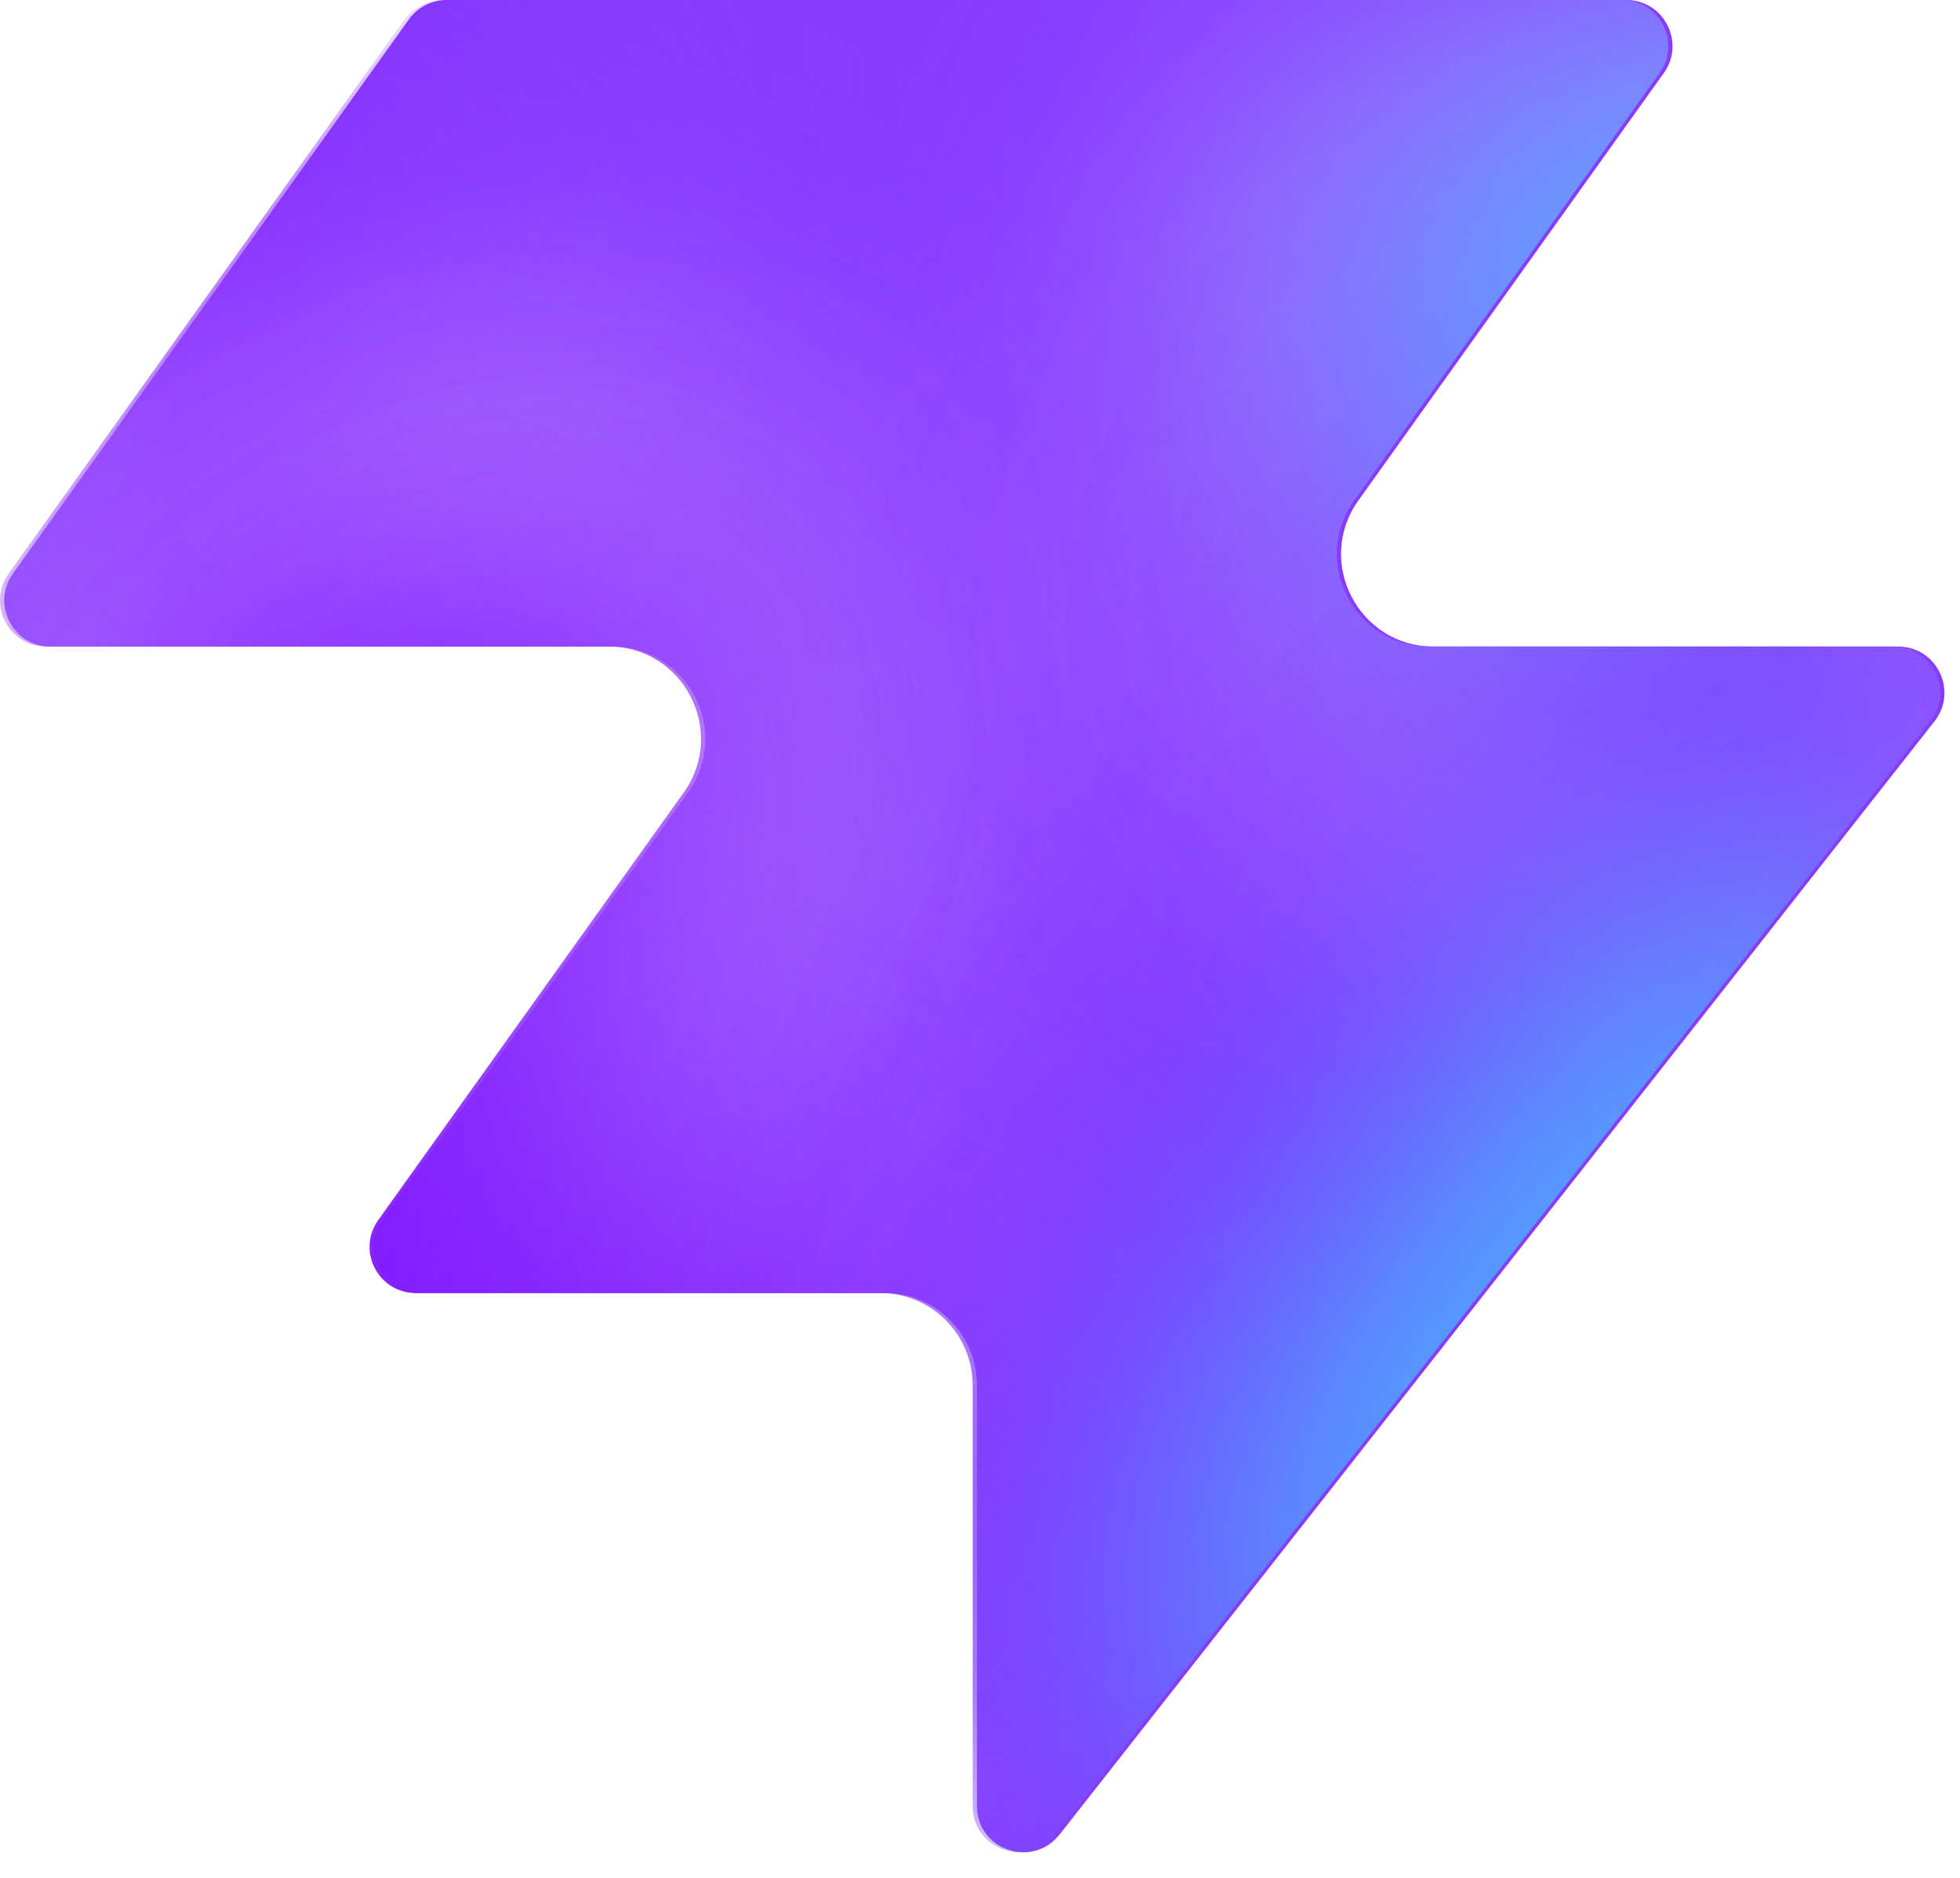
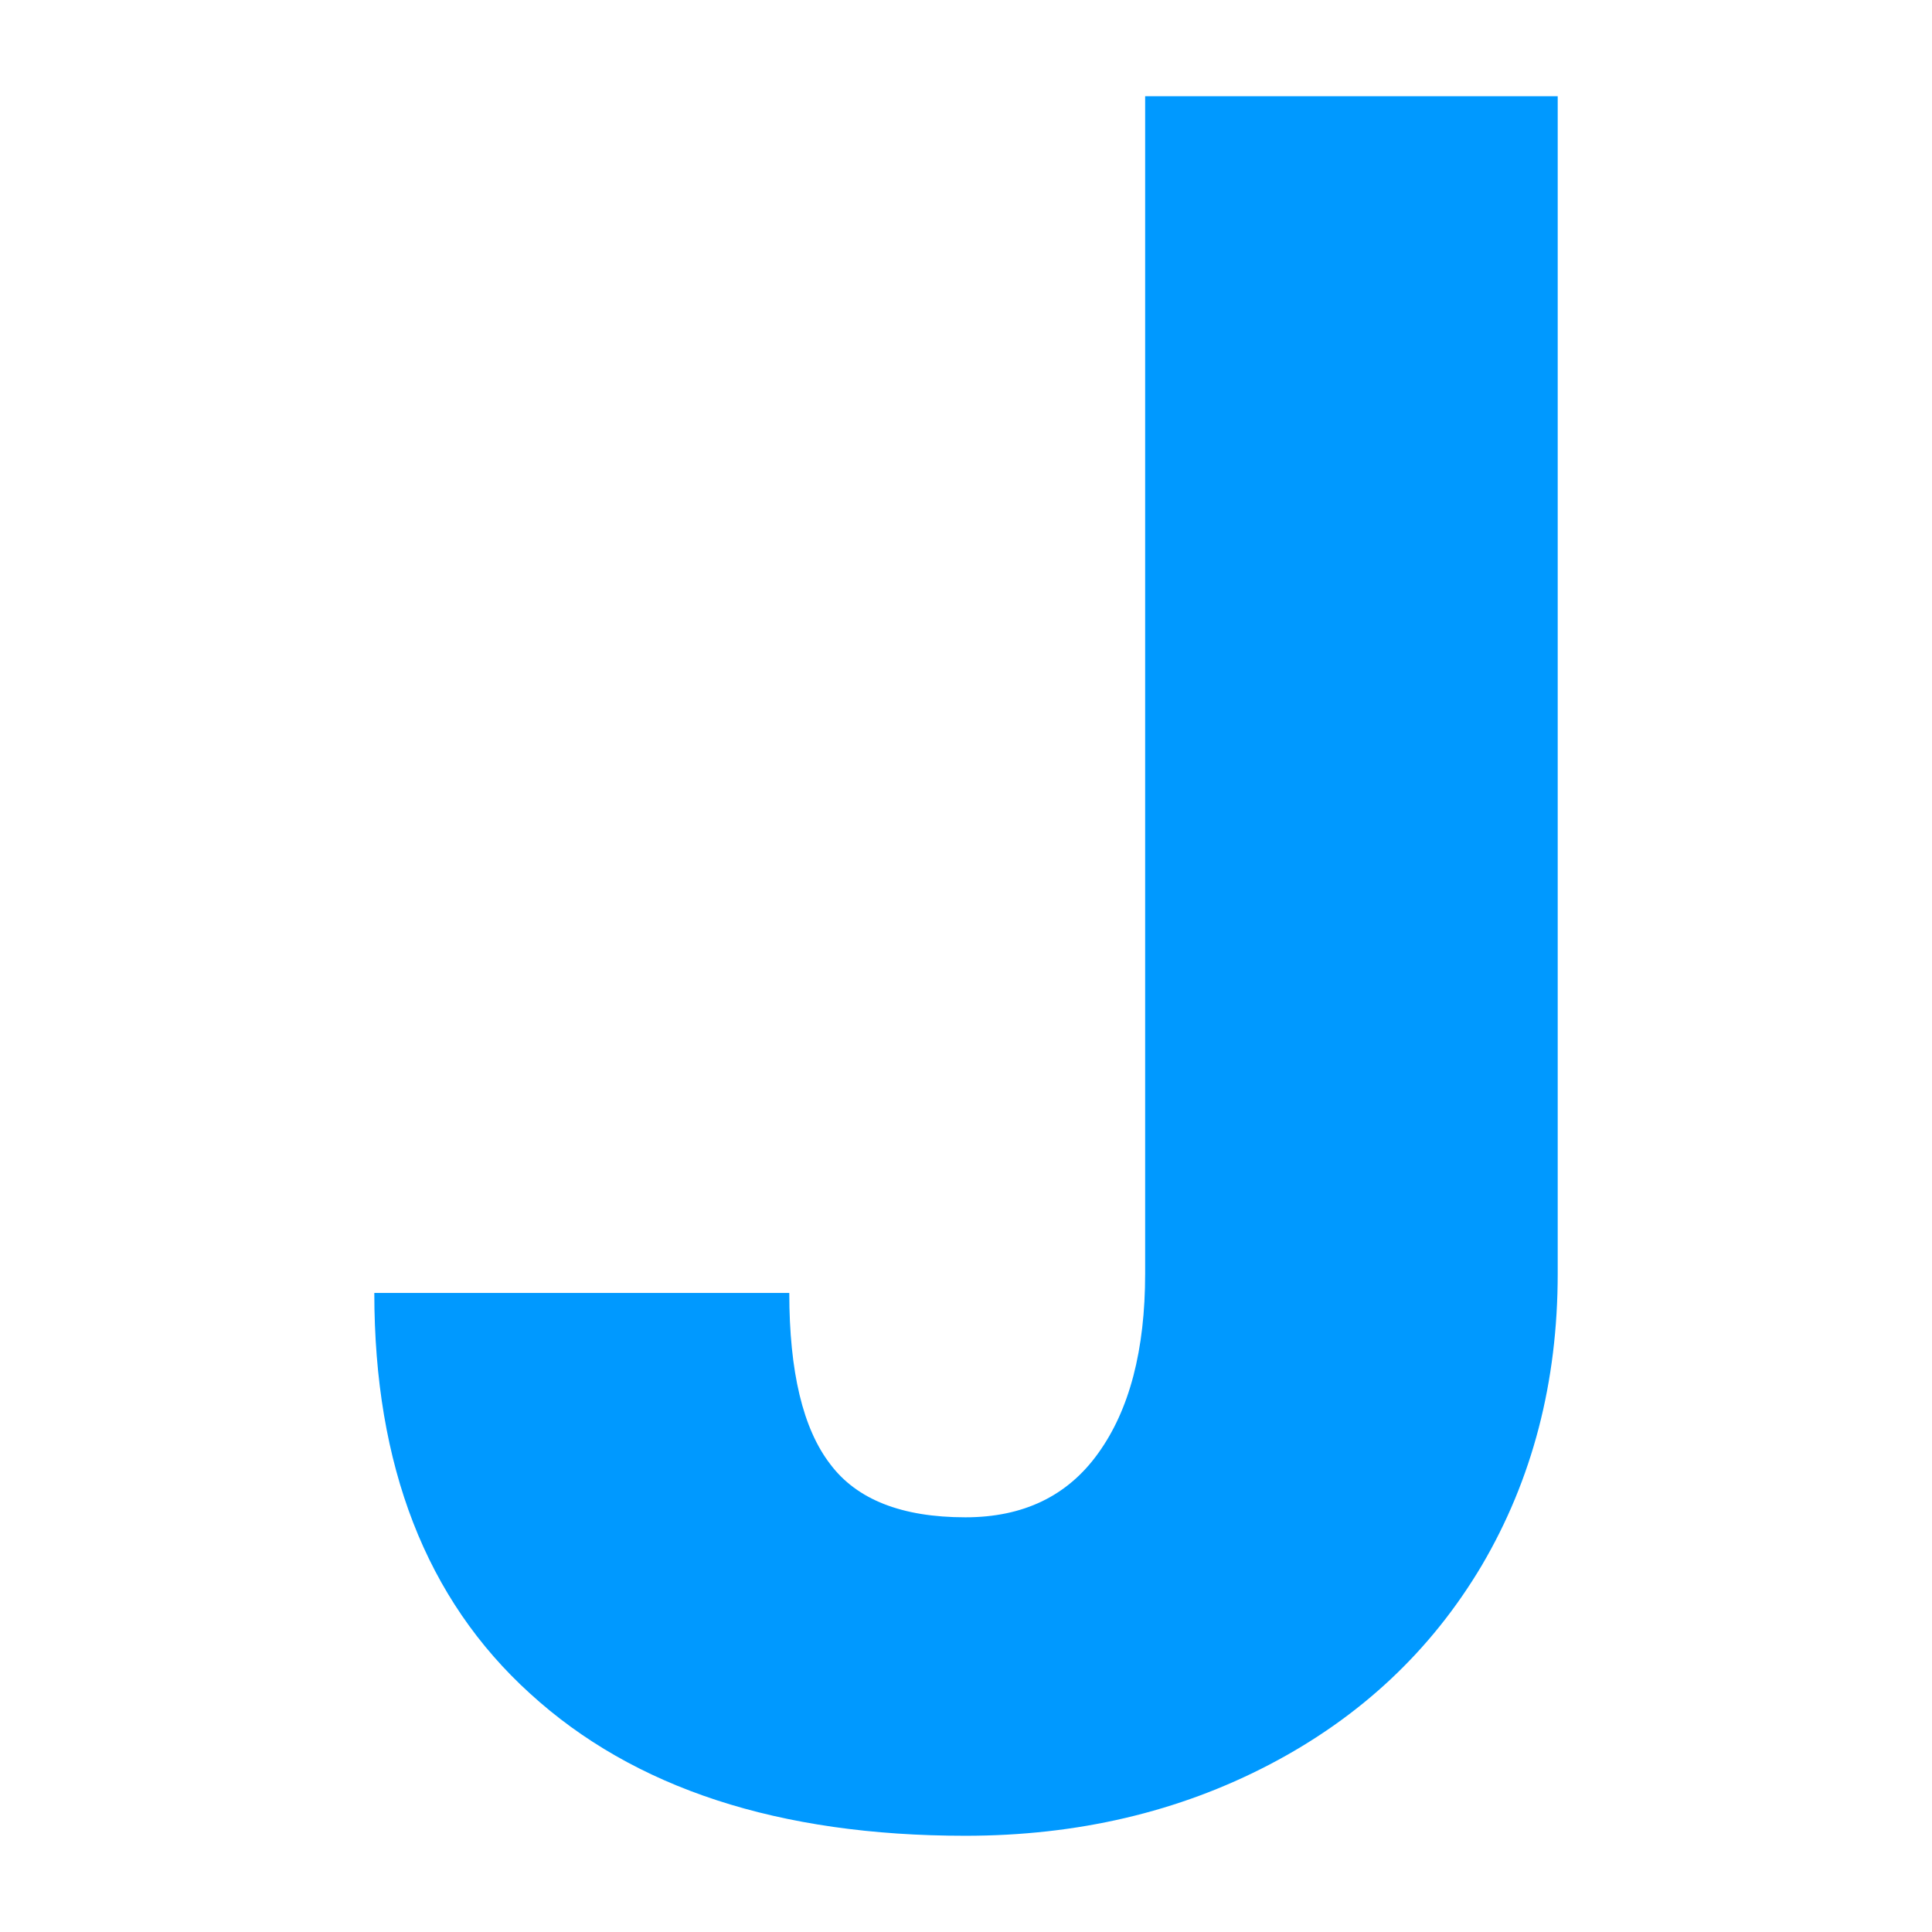
- <svg xmlns="http://www.w3.org/2000/svg" width="48" height="46" fill="none" viewBox="0 0 48 46">
-   <path fill="#863bff" d="M25.946 44.938c-.664.845-2.021.375-2.021-.698V33.937a2.26 2.26 0 0 0-2.262-2.262H10.287c-.92 0-1.456-1.04-.92-1.788l7.48-10.471c1.07-1.497 0-3.578-1.842-3.578H1.237c-.92 0-1.456-1.04-.92-1.788L10.013.474c.214-.297.556-.474.92-.474h28.894c.92 0 1.456 1.04.92 1.788l-7.48 10.471c-1.07 1.498 0 3.579 1.842 3.579h11.377c.943 0 1.473 1.088.89 1.83L25.947 44.94z" style="fill:#863bff;fill:color(display-p3 .525 .23 1);fill-opacity:1" />
-   <mask id="a" width="48" height="46" x="0" y="0" maskUnits="userSpaceOnUse" style="mask-type:alpha">
-     <path fill="#000" d="M25.842 44.938c-.664.844-2.021.375-2.021-.698V33.937a2.26 2.26 0 0 0-2.262-2.262H10.183c-.92 0-1.456-1.04-.92-1.788l7.48-10.471c1.07-1.498 0-3.579-1.842-3.579H1.133c-.92 0-1.456-1.04-.92-1.787L9.91.473c.214-.297.556-.474.92-.474h28.894c.92 0 1.456 1.04.92 1.788l-7.48 10.471c-1.07 1.498 0 3.578 1.842 3.578h11.377c.943 0 1.473 1.088.89 1.832L25.843 44.94z" style="fill:#000;fill-opacity:1" />
-   </mask>
-   <g mask="url(#a)">
-     <g filter="url(#b)">
-       <ellipse cx="5.508" cy="14.704" fill="#ede6ff" rx="5.508" ry="14.704" style="fill:#ede6ff;fill:color(display-p3 .927 .903 1);fill-opacity:1" transform="matrix(.00324 1 1 -.00324 -4.47 31.516)" />
+ <svg xmlns="http://www.w3.org/2000/svg" version="1.1" width="200" height="200">
+   <svg version="1.1" viewBox="0 0 200 200">
+     <rect width="200" height="200" fill="url('#gradient')" />
+     <defs>
+       <linearGradient id="SvgjsLinearGradient1006" gradientTransform="rotate(45 0.5 0.5)">
+         <stop offset="0%" stop-color="#ffffff" />
+         <stop offset="100%" stop-color="#ffffff" />
+       </linearGradient>
+     </defs>
+     <g>
+       <g fill="#0099ff" transform="matrix(12.4878,0,0,12.4878,34.37768,187.5412)" stroke="#ec7313" stroke-width="0">
+         <path d="M6.74-4.46L6.74-14.22L10.16-14.22L10.16-4.46Q10.16-3.11 9.53-2.04Q8.90-0.98 7.77-0.39Q6.64 0.20 5.25 0.20L5.25 0.20Q2.93 0.20 1.64-0.98Q0.35-2.15 0.35-4.30L0.35-4.30L3.79-4.30Q3.79-3.32 4.13-2.88Q4.46-2.44 5.25-2.44L5.25-2.44Q5.97-2.44 6.35-2.97Q6.74-3.51 6.74-4.46L6.74-4.46Z" />
+       </g>
    </g>
-     <g filter="url(#c)">
-       <ellipse cx="10.399" cy="29.851" fill="#ede6ff" rx="10.399" ry="29.851" style="fill:#ede6ff;fill:color(display-p3 .927 .903 1);fill-opacity:1" transform="matrix(.00324 1 1 -.00324 -39.328 7.883)" />
-     </g>
-     <g filter="url(#d)">
-       <ellipse cx="5.508" cy="30.487" fill="#7e14ff" rx="5.508" ry="30.487" style="fill:#7e14ff;fill:color(display-p3 .492 .077 1);fill-opacity:1" transform="rotate(89.814 -25.913 -14.639)scale(1 -1)" />
-     </g>
-     <g filter="url(#e)">
-       <ellipse cx="5.508" cy="30.599" fill="#7e14ff" rx="5.508" ry="30.599" style="fill:#7e14ff;fill:color(display-p3 .492 .077 1);fill-opacity:1" transform="rotate(89.814 -32.644 -3.334)scale(1 -1)" />
-     </g>
-     <g filter="url(#f)">
-       <ellipse cx="5.508" cy="30.599" fill="#7e14ff" rx="5.508" ry="30.599" style="fill:#7e14ff;fill:color(display-p3 .492 .077 1);fill-opacity:1" transform="matrix(.00324 1 1 -.00324 -34.34 30.47)" />
-     </g>
-     <g filter="url(#g)">
-       <ellipse cx="14.072" cy="22.078" fill="#ede6ff" rx="14.072" ry="22.078" style="fill:#ede6ff;fill:color(display-p3 .927 .903 1);fill-opacity:1" transform="rotate(93.35 24.506 48.493)scale(-1 1)" />
-     </g>
-     <g filter="url(#h)">
-       <ellipse cx="3.47" cy="21.501" fill="#7e14ff" rx="3.47" ry="21.501" style="fill:#7e14ff;fill:color(display-p3 .492 .077 1);fill-opacity:1" transform="rotate(89.009 28.708 47.59)scale(-1 1)" />
-     </g>
-     <g filter="url(#i)">
-       <ellipse cx="3.47" cy="21.501" fill="#7e14ff" rx="3.47" ry="21.501" style="fill:#7e14ff;fill:color(display-p3 .492 .077 1);fill-opacity:1" transform="rotate(89.009 28.708 47.59)scale(-1 1)" />
-     </g>
-     <g filter="url(#j)">
-       <ellipse cx=".387" cy="8.972" fill="#7e14ff" rx="4.407" ry="29.108" style="fill:#7e14ff;fill:color(display-p3 .492 .077 1);fill-opacity:1" transform="rotate(39.51 .387 8.972)" />
-     </g>
-     <g filter="url(#k)">
-       <ellipse cx="47.523" cy="-6.092" fill="#7e14ff" rx="4.407" ry="29.108" style="fill:#7e14ff;fill:color(display-p3 .492 .077 1);fill-opacity:1" transform="rotate(37.892 47.523 -6.092)" />
-     </g>
-     <g filter="url(#l)">
-       <ellipse cx="41.412" cy="6.333" fill="#47bfff" rx="5.971" ry="9.665" style="fill:#47bfff;fill:color(display-p3 .28 .748 1);fill-opacity:1" transform="rotate(37.892 41.412 6.333)" />
-     </g>
-     <g filter="url(#m)">
-       <ellipse cx="-1.879" cy="38.332" fill="#7e14ff" rx="4.407" ry="29.108" style="fill:#7e14ff;fill:color(display-p3 .492 .077 1);fill-opacity:1" transform="rotate(37.892 -1.88 38.332)" />
-     </g>
-     <g filter="url(#n)">
-       <ellipse cx="-1.879" cy="38.332" fill="#7e14ff" rx="4.407" ry="29.108" style="fill:#7e14ff;fill:color(display-p3 .492 .077 1);fill-opacity:1" transform="rotate(37.892 -1.88 38.332)" />
-     </g>
-     <g filter="url(#o)">
-       <ellipse cx="35.651" cy="29.907" fill="#7e14ff" rx="4.407" ry="29.108" style="fill:#7e14ff;fill:color(display-p3 .492 .077 1);fill-opacity:1" transform="rotate(37.892 35.651 29.907)" />
-     </g>
-     <g filter="url(#p)">
-       <ellipse cx="38.418" cy="32.4" fill="#47bfff" rx="5.971" ry="15.297" style="fill:#47bfff;fill:color(display-p3 .28 .748 1);fill-opacity:1" transform="rotate(37.892 38.418 32.4)" />
-     </g>
-   </g>
-   <defs>
-     <filter id="b" width="60.045" height="41.654" x="-19.77" y="16.149" color-interpolation-filters="sRGB" filterUnits="userSpaceOnUse">
-       <feFlood flood-opacity="0" result="BackgroundImageFix" />
-       <feBlend in="SourceGraphic" in2="BackgroundImageFix" result="shape" />
-       <feGaussianBlur result="effect1_foregroundBlur_2002_17158" stdDeviation="7.659" />
-     </filter>
-     <filter id="c" width="90.34" height="51.437" x="-54.613" y="-7.533" color-interpolation-filters="sRGB" filterUnits="userSpaceOnUse">
-       <feFlood flood-opacity="0" result="BackgroundImageFix" />
-       <feBlend in="SourceGraphic" in2="BackgroundImageFix" result="shape" />
-       <feGaussianBlur result="effect1_foregroundBlur_2002_17158" stdDeviation="7.659" />
-     </filter>
-     <filter id="d" width="79.355" height="29.4" x="-49.64" y="2.03" color-interpolation-filters="sRGB" filterUnits="userSpaceOnUse">
-       <feFlood flood-opacity="0" result="BackgroundImageFix" />
-       <feBlend in="SourceGraphic" in2="BackgroundImageFix" result="shape" />
-       <feGaussianBlur result="effect1_foregroundBlur_2002_17158" stdDeviation="4.596" />
-     </filter>
-     <filter id="e" width="79.579" height="29.4" x="-45.045" y="20.029" color-interpolation-filters="sRGB" filterUnits="userSpaceOnUse">
-       <feFlood flood-opacity="0" result="BackgroundImageFix" />
-       <feBlend in="SourceGraphic" in2="BackgroundImageFix" result="shape" />
-       <feGaussianBlur result="effect1_foregroundBlur_2002_17158" stdDeviation="4.596" />
-     </filter>
-     <filter id="f" width="79.579" height="29.4" x="-43.513" y="21.178" color-interpolation-filters="sRGB" filterUnits="userSpaceOnUse">
-       <feFlood flood-opacity="0" result="BackgroundImageFix" />
-       <feBlend in="SourceGraphic" in2="BackgroundImageFix" result="shape" />
-       <feGaussianBlur result="effect1_foregroundBlur_2002_17158" stdDeviation="4.596" />
-     </filter>
-     <filter id="g" width="74.749" height="58.852" x="15.756" y="-17.901" color-interpolation-filters="sRGB" filterUnits="userSpaceOnUse">
-       <feFlood flood-opacity="0" result="BackgroundImageFix" />
-       <feBlend in="SourceGraphic" in2="BackgroundImageFix" result="shape" />
-       <feGaussianBlur result="effect1_foregroundBlur_2002_17158" stdDeviation="7.659" />
-     </filter>
-     <filter id="h" width="61.377" height="25.362" x="23.548" y="2.284" color-interpolation-filters="sRGB" filterUnits="userSpaceOnUse">
-       <feFlood flood-opacity="0" result="BackgroundImageFix" />
-       <feBlend in="SourceGraphic" in2="BackgroundImageFix" result="shape" />
-       <feGaussianBlur result="effect1_foregroundBlur_2002_17158" stdDeviation="4.596" />
-     </filter>
-     <filter id="i" width="61.377" height="25.362" x="23.548" y="2.284" color-interpolation-filters="sRGB" filterUnits="userSpaceOnUse">
-       <feFlood flood-opacity="0" result="BackgroundImageFix" />
-       <feBlend in="SourceGraphic" in2="BackgroundImageFix" result="shape" />
-       <feGaussianBlur result="effect1_foregroundBlur_2002_17158" stdDeviation="4.596" />
-     </filter>
-     <filter id="j" width="56.045" height="63.649" x="-27.636" y="-22.853" color-interpolation-filters="sRGB" filterUnits="userSpaceOnUse">
-       <feFlood flood-opacity="0" result="BackgroundImageFix" />
-       <feBlend in="SourceGraphic" in2="BackgroundImageFix" result="shape" />
-       <feGaussianBlur result="effect1_foregroundBlur_2002_17158" stdDeviation="4.596" />
-     </filter>
-     <filter id="k" width="54.814" height="64.646" x="20.116" y="-38.415" color-interpolation-filters="sRGB" filterUnits="userSpaceOnUse">
-       <feFlood flood-opacity="0" result="BackgroundImageFix" />
-       <feBlend in="SourceGraphic" in2="BackgroundImageFix" result="shape" />
-       <feGaussianBlur result="effect1_foregroundBlur_2002_17158" stdDeviation="4.596" />
-     </filter>
-     <filter id="l" width="33.541" height="35.313" x="24.641" y="-11.323" color-interpolation-filters="sRGB" filterUnits="userSpaceOnUse">
-       <feFlood flood-opacity="0" result="BackgroundImageFix" />
-       <feBlend in="SourceGraphic" in2="BackgroundImageFix" result="shape" />
-       <feGaussianBlur result="effect1_foregroundBlur_2002_17158" stdDeviation="4.596" />
-     </filter>
-     <filter id="m" width="54.814" height="64.646" x="-29.286" y="6.009" color-interpolation-filters="sRGB" filterUnits="userSpaceOnUse">
-       <feFlood flood-opacity="0" result="BackgroundImageFix" />
-       <feBlend in="SourceGraphic" in2="BackgroundImageFix" result="shape" />
-       <feGaussianBlur result="effect1_foregroundBlur_2002_17158" stdDeviation="4.596" />
-     </filter>
-     <filter id="n" width="54.814" height="64.646" x="-29.286" y="6.009" color-interpolation-filters="sRGB" filterUnits="userSpaceOnUse">
-       <feFlood flood-opacity="0" result="BackgroundImageFix" />
-       <feBlend in="SourceGraphic" in2="BackgroundImageFix" result="shape" />
-       <feGaussianBlur result="effect1_foregroundBlur_2002_17158" stdDeviation="4.596" />
-     </filter>
-     <filter id="o" width="54.814" height="64.646" x="8.244" y="-2.416" color-interpolation-filters="sRGB" filterUnits="userSpaceOnUse">
-       <feFlood flood-opacity="0" result="BackgroundImageFix" />
-       <feBlend in="SourceGraphic" in2="BackgroundImageFix" result="shape" />
-       <feGaussianBlur result="effect1_foregroundBlur_2002_17158" stdDeviation="4.596" />
-     </filter>
-     <filter id="p" width="39.409" height="43.623" x="18.713" y="10.588" color-interpolation-filters="sRGB" filterUnits="userSpaceOnUse">
-       <feFlood flood-opacity="0" result="BackgroundImageFix" />
-       <feBlend in="SourceGraphic" in2="BackgroundImageFix" result="shape" />
-       <feGaussianBlur result="effect1_foregroundBlur_2002_17158" stdDeviation="4.596" />
-     </filter>
-   </defs>
+   </svg>
+   <style>@media (prefers-color-scheme: light) { :root { filter: none; } }
+ @media (prefers-color-scheme: dark) { :root { filter: none; } }
+ </style>
</svg>
